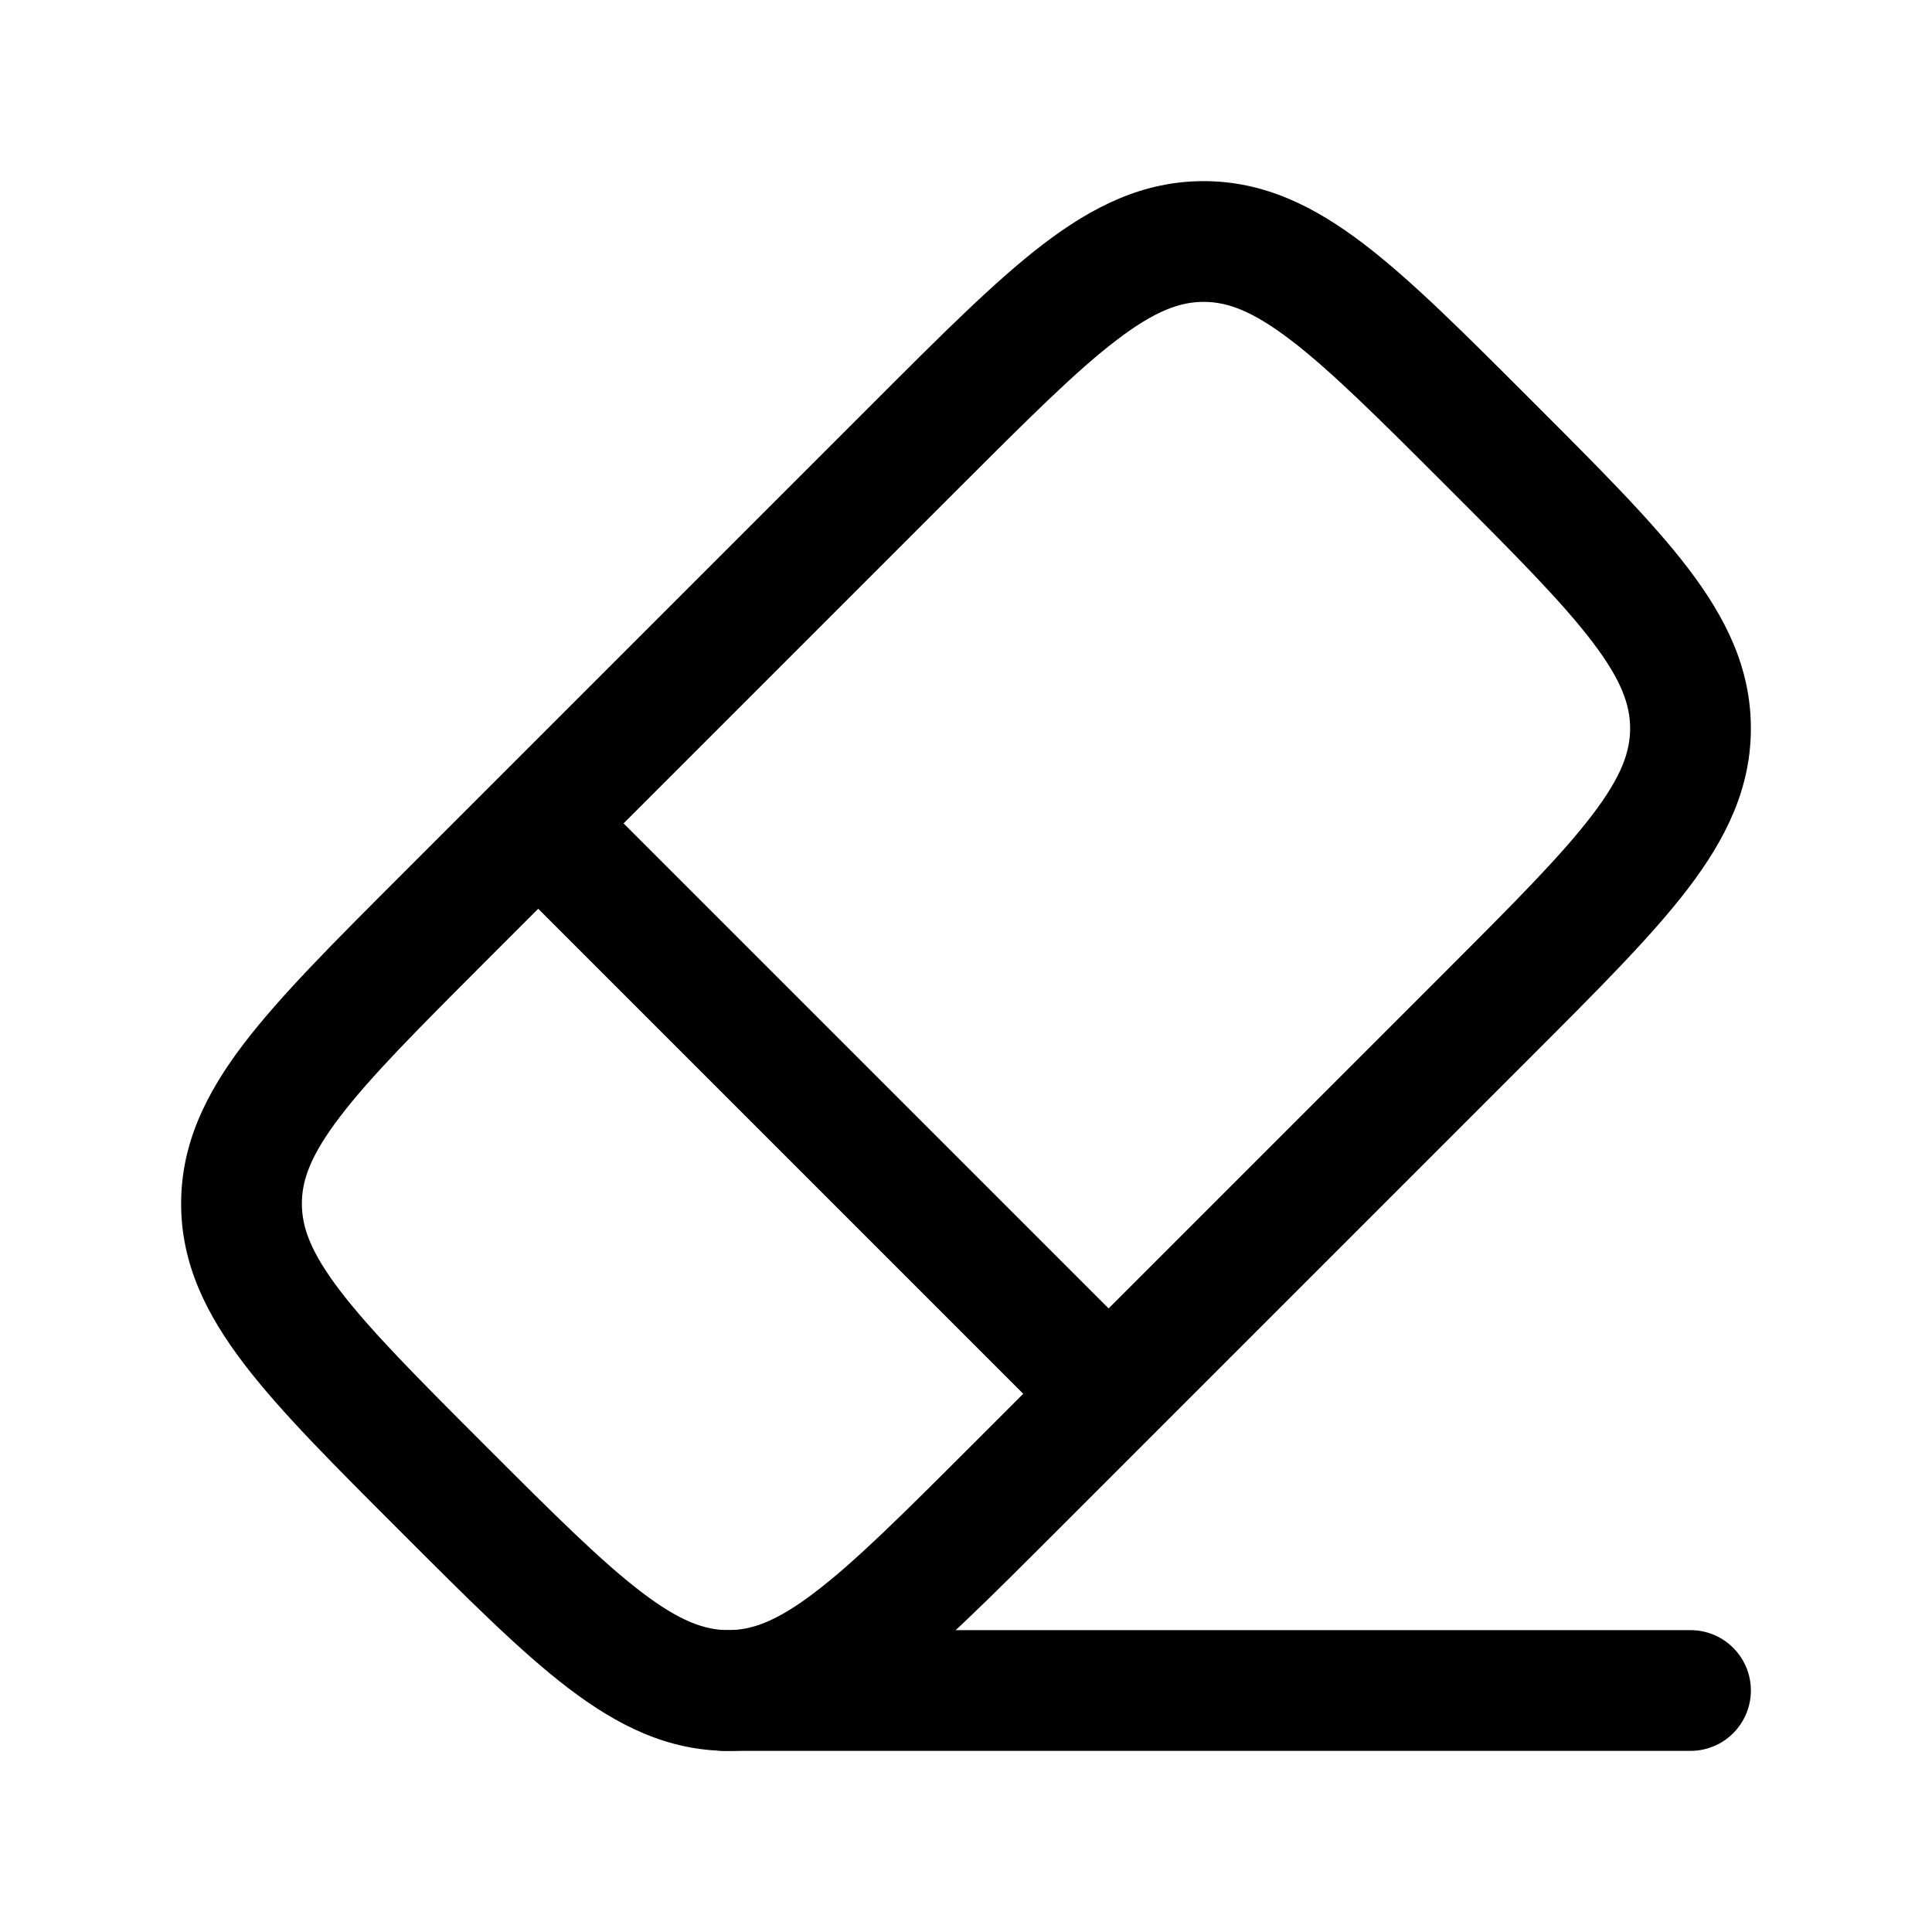
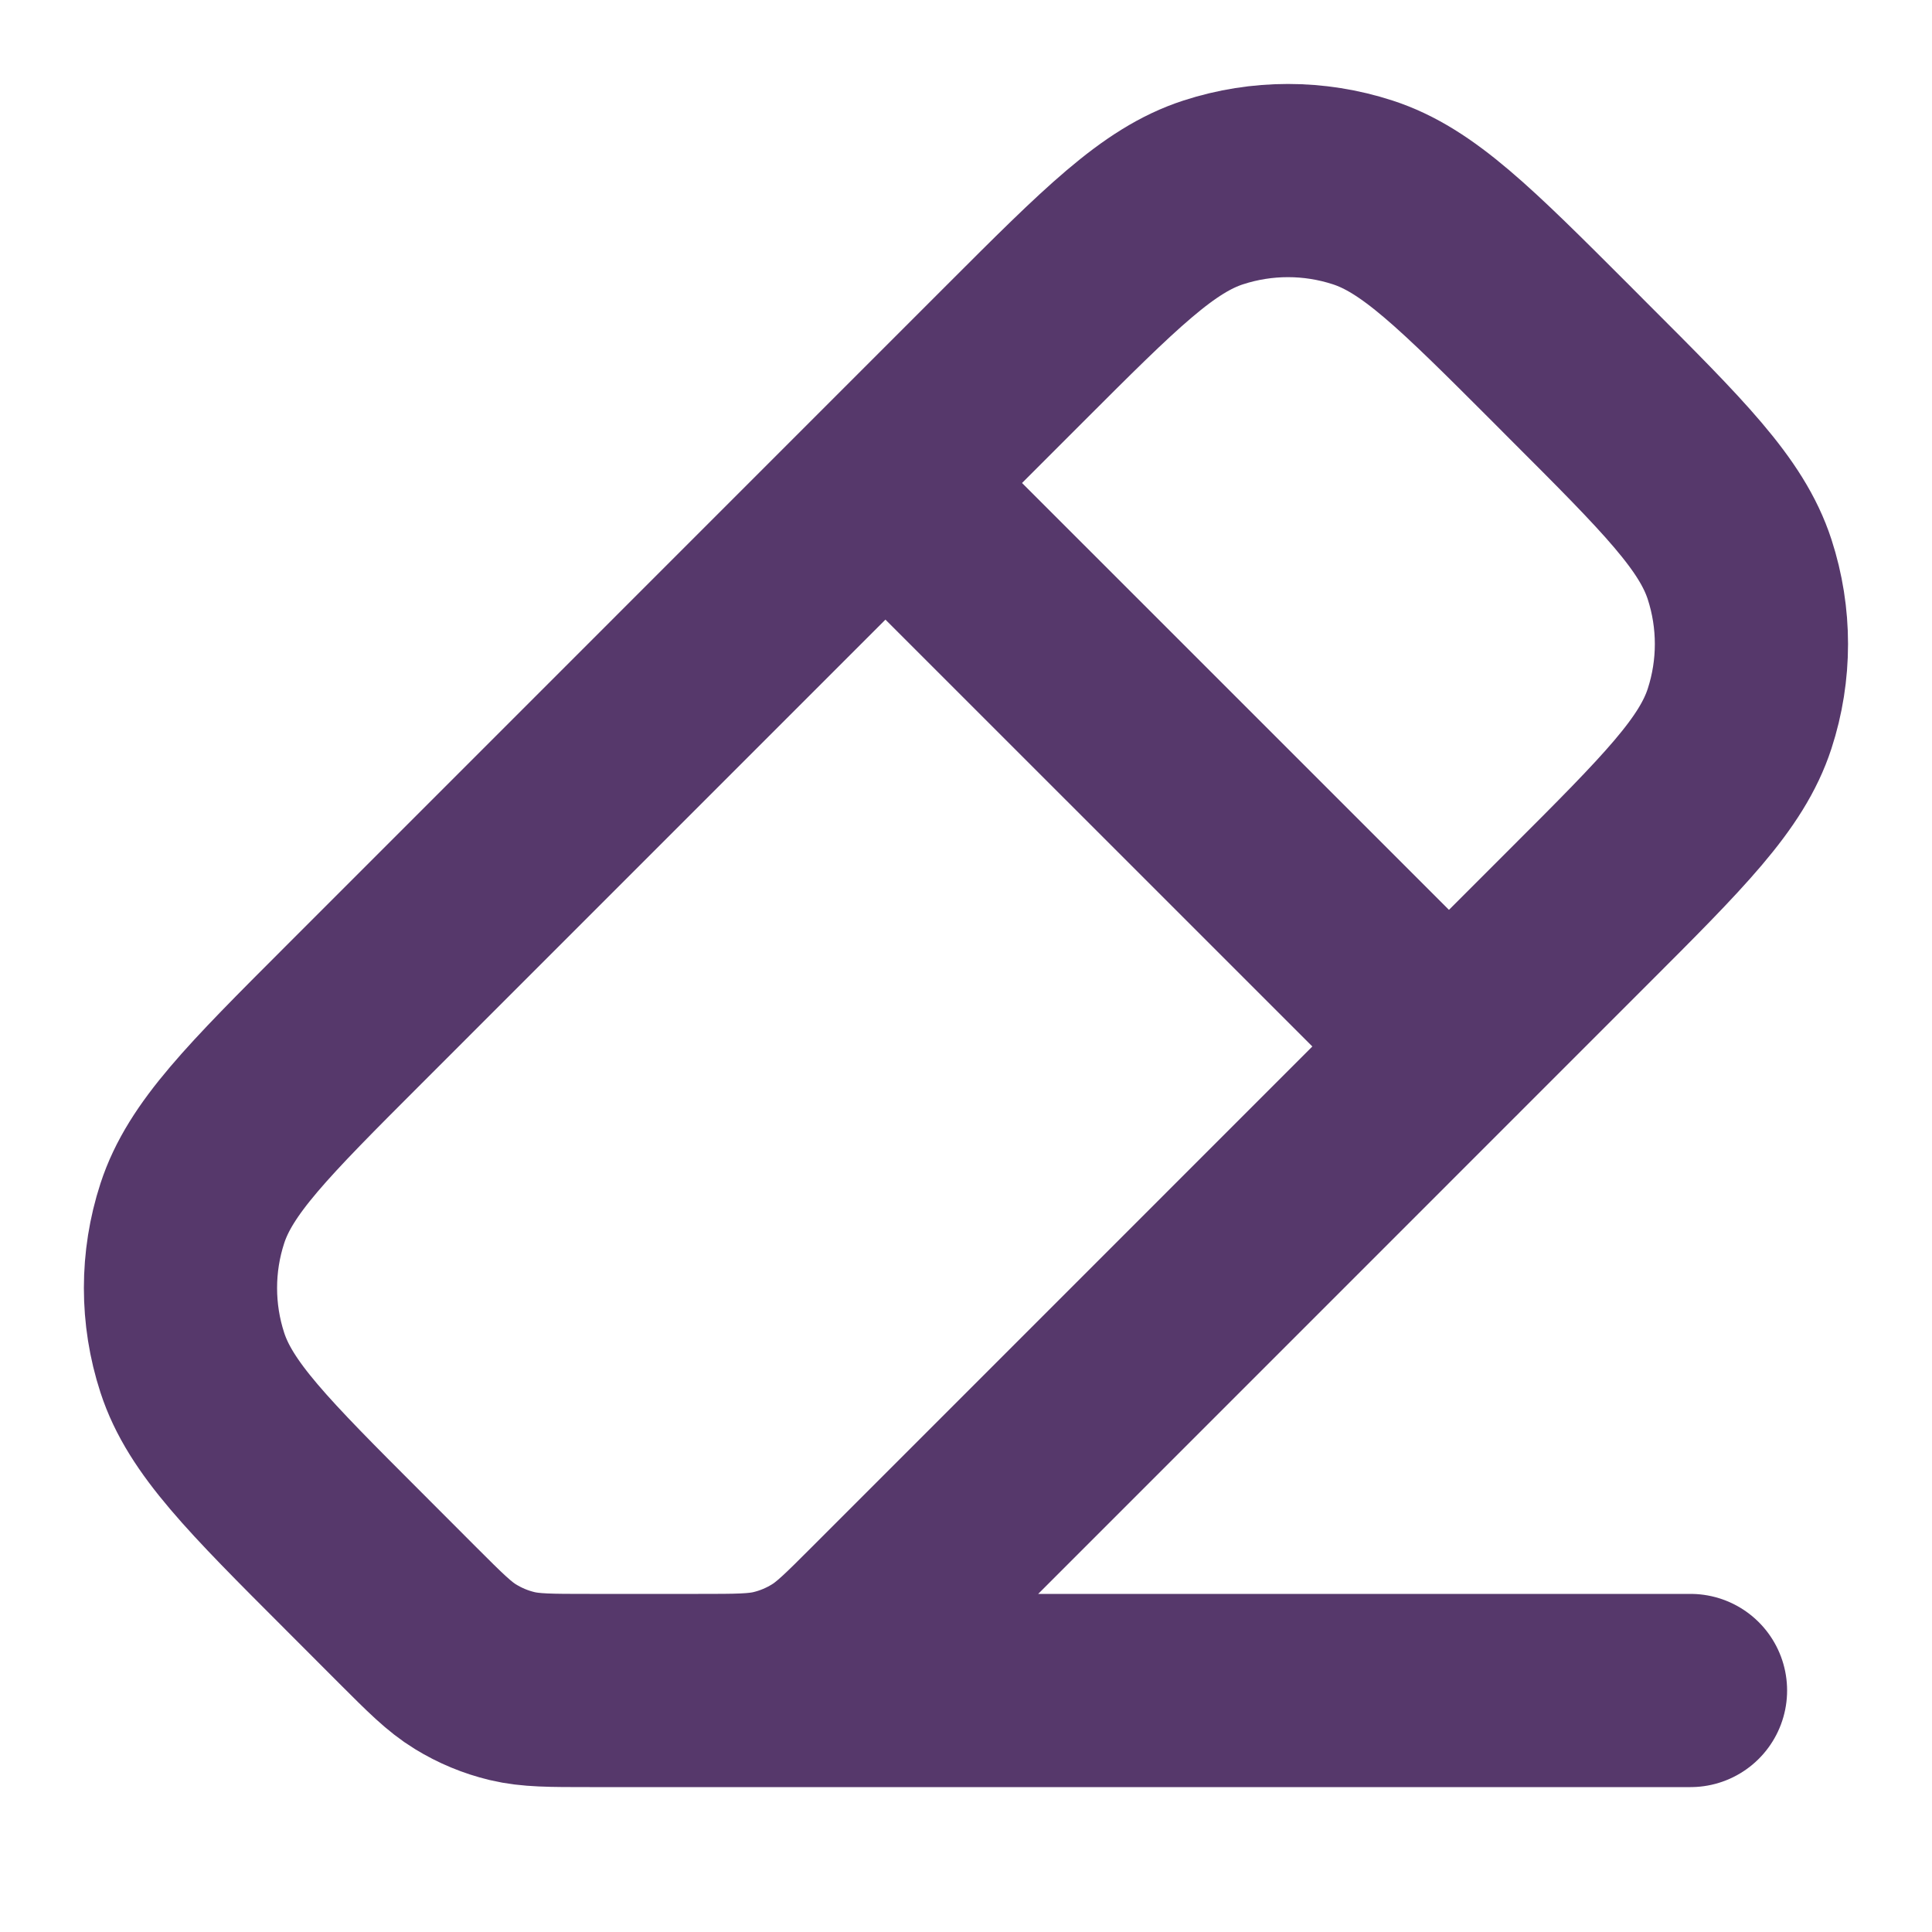
- <svg xmlns="http://www.w3.org/2000/svg" width="800px" height="800px" viewBox="0 0 24 24" fill="none">
+ <svg xmlns="http://www.w3.org/2000/svg" width="800px" height="800px" viewBox="0 0 24 24" fill="none" stroke="#56386b">
  <g id="SVGRepo_bgCarrier" stroke-width="0" />
  <g id="SVGRepo_tracerCarrier" stroke-linecap="round" stroke-linejoin="round" />
  <g id="SVGRepo_iconCarrier">
-     <path d="M5.505 11.41L6.035 11.94L5.505 11.41ZM3 14.952H2.25H3ZM9.048 21V21.75V21ZM11.41 5.505L10.879 4.975L11.41 5.505ZM13.241 17.844C13.534 18.137 14.009 18.137 14.302 17.844C14.595 17.552 14.595 17.077 14.302 16.784L13.241 17.844ZM7.216 9.698C6.923 9.405 6.449 9.405 6.156 9.698C5.863 9.991 5.863 10.466 6.156 10.759L7.216 9.698ZM17.965 12.06L12.06 17.965L13.121 19.025L19.025 13.121L17.965 12.06ZM6.035 11.94L11.94 6.035L10.879 4.975L4.975 10.879L6.035 11.94ZM6.035 17.965C5.185 17.115 4.602 16.529 4.223 16.032C3.856 15.551 3.75 15.241 3.75 14.952H2.25C2.25 15.701 2.562 16.327 3.03 16.941C3.485 17.538 4.155 18.205 4.975 19.025L6.035 17.965ZM4.975 10.879C4.155 11.699 3.485 12.367 3.03 12.963C2.562 13.577 2.25 14.204 2.25 14.952H3.75C3.75 14.663 3.856 14.354 4.223 13.873C4.602 13.375 5.185 12.79 6.035 11.94L4.975 10.879ZM12.06 17.965C11.21 18.815 10.625 19.398 10.127 19.777C9.647 20.144 9.337 20.25 9.048 20.25V21.75C9.796 21.75 10.423 21.438 11.037 20.97C11.633 20.515 12.301 19.845 13.121 19.025L12.06 17.965ZM4.975 19.025C5.795 19.845 6.462 20.515 7.059 20.97C7.673 21.438 8.299 21.75 9.048 21.75V20.25C8.759 20.25 8.449 20.144 7.968 19.777C7.471 19.398 6.885 18.815 6.035 17.965L4.975 19.025ZM17.965 6.035C18.815 6.885 19.398 7.471 19.777 7.968C20.144 8.449 20.25 8.759 20.25 9.048H21.75C21.75 8.299 21.438 7.673 20.97 7.059C20.515 6.462 19.845 5.795 19.025 4.975L17.965 6.035ZM19.025 13.121C19.845 12.301 20.515 11.633 20.97 11.037C21.438 10.423 21.75 9.796 21.75 9.048H20.25C20.25 9.337 20.144 9.647 19.777 10.127C19.398 10.625 18.815 11.21 17.965 12.06L19.025 13.121ZM19.025 4.975C18.205 4.155 17.538 3.485 16.941 3.03C16.327 2.562 15.701 2.25 14.952 2.25V3.75C15.241 3.75 15.551 3.856 16.032 4.223C16.529 4.602 17.115 5.185 17.965 6.035L19.025 4.975ZM11.94 6.035C12.79 5.185 13.375 4.602 13.873 4.223C14.354 3.856 14.663 3.75 14.952 3.75V2.25C14.204 2.25 13.577 2.562 12.963 3.03C12.367 3.485 11.699 4.155 10.879 4.975L11.94 6.035ZM14.302 16.784L7.216 9.698L6.156 10.759L13.241 17.844L14.302 16.784Z" fill="#000000" />
-     <path d="M9 21H21" stroke="#000000" stroke-width="1.5" stroke-linecap="round" />
+     <path d="M18 13L10.999 6M21 21H8M10.937 20.063L19.605 11.394C20.794 10.206 21.387 9.612 21.61 8.927C21.806 8.325 21.806 7.676 21.61 7.073C21.387 6.388 20.794 5.794 19.605 4.606L19.394 4.394C18.206 3.206 17.612 2.612 16.927 2.39C16.324 2.194 15.675 2.194 15.072 2.39C14.387 2.612 13.793 3.206 12.605 4.394L4.394 12.606C3.206 13.794 2.612 14.388 2.389 15.073C2.193 15.675 2.193 16.325 2.389 16.927C2.612 17.612 3.206 18.206 4.394 19.394L5.062 20.063C5.408 20.409 5.581 20.582 5.783 20.705C5.962 20.815 6.157 20.896 6.361 20.945C6.591 21 6.836 21 7.325 21H8.674C9.163 21 9.408 21 9.638 20.945C9.842 20.896 10.037 20.815 10.216 20.705C10.418 20.582 10.591 20.409 10.937 20.063Z" stroke="#56386b" stroke-width="2.4" stroke-linecap="round" stroke-linejoin="round" />
  </g>
</svg>
